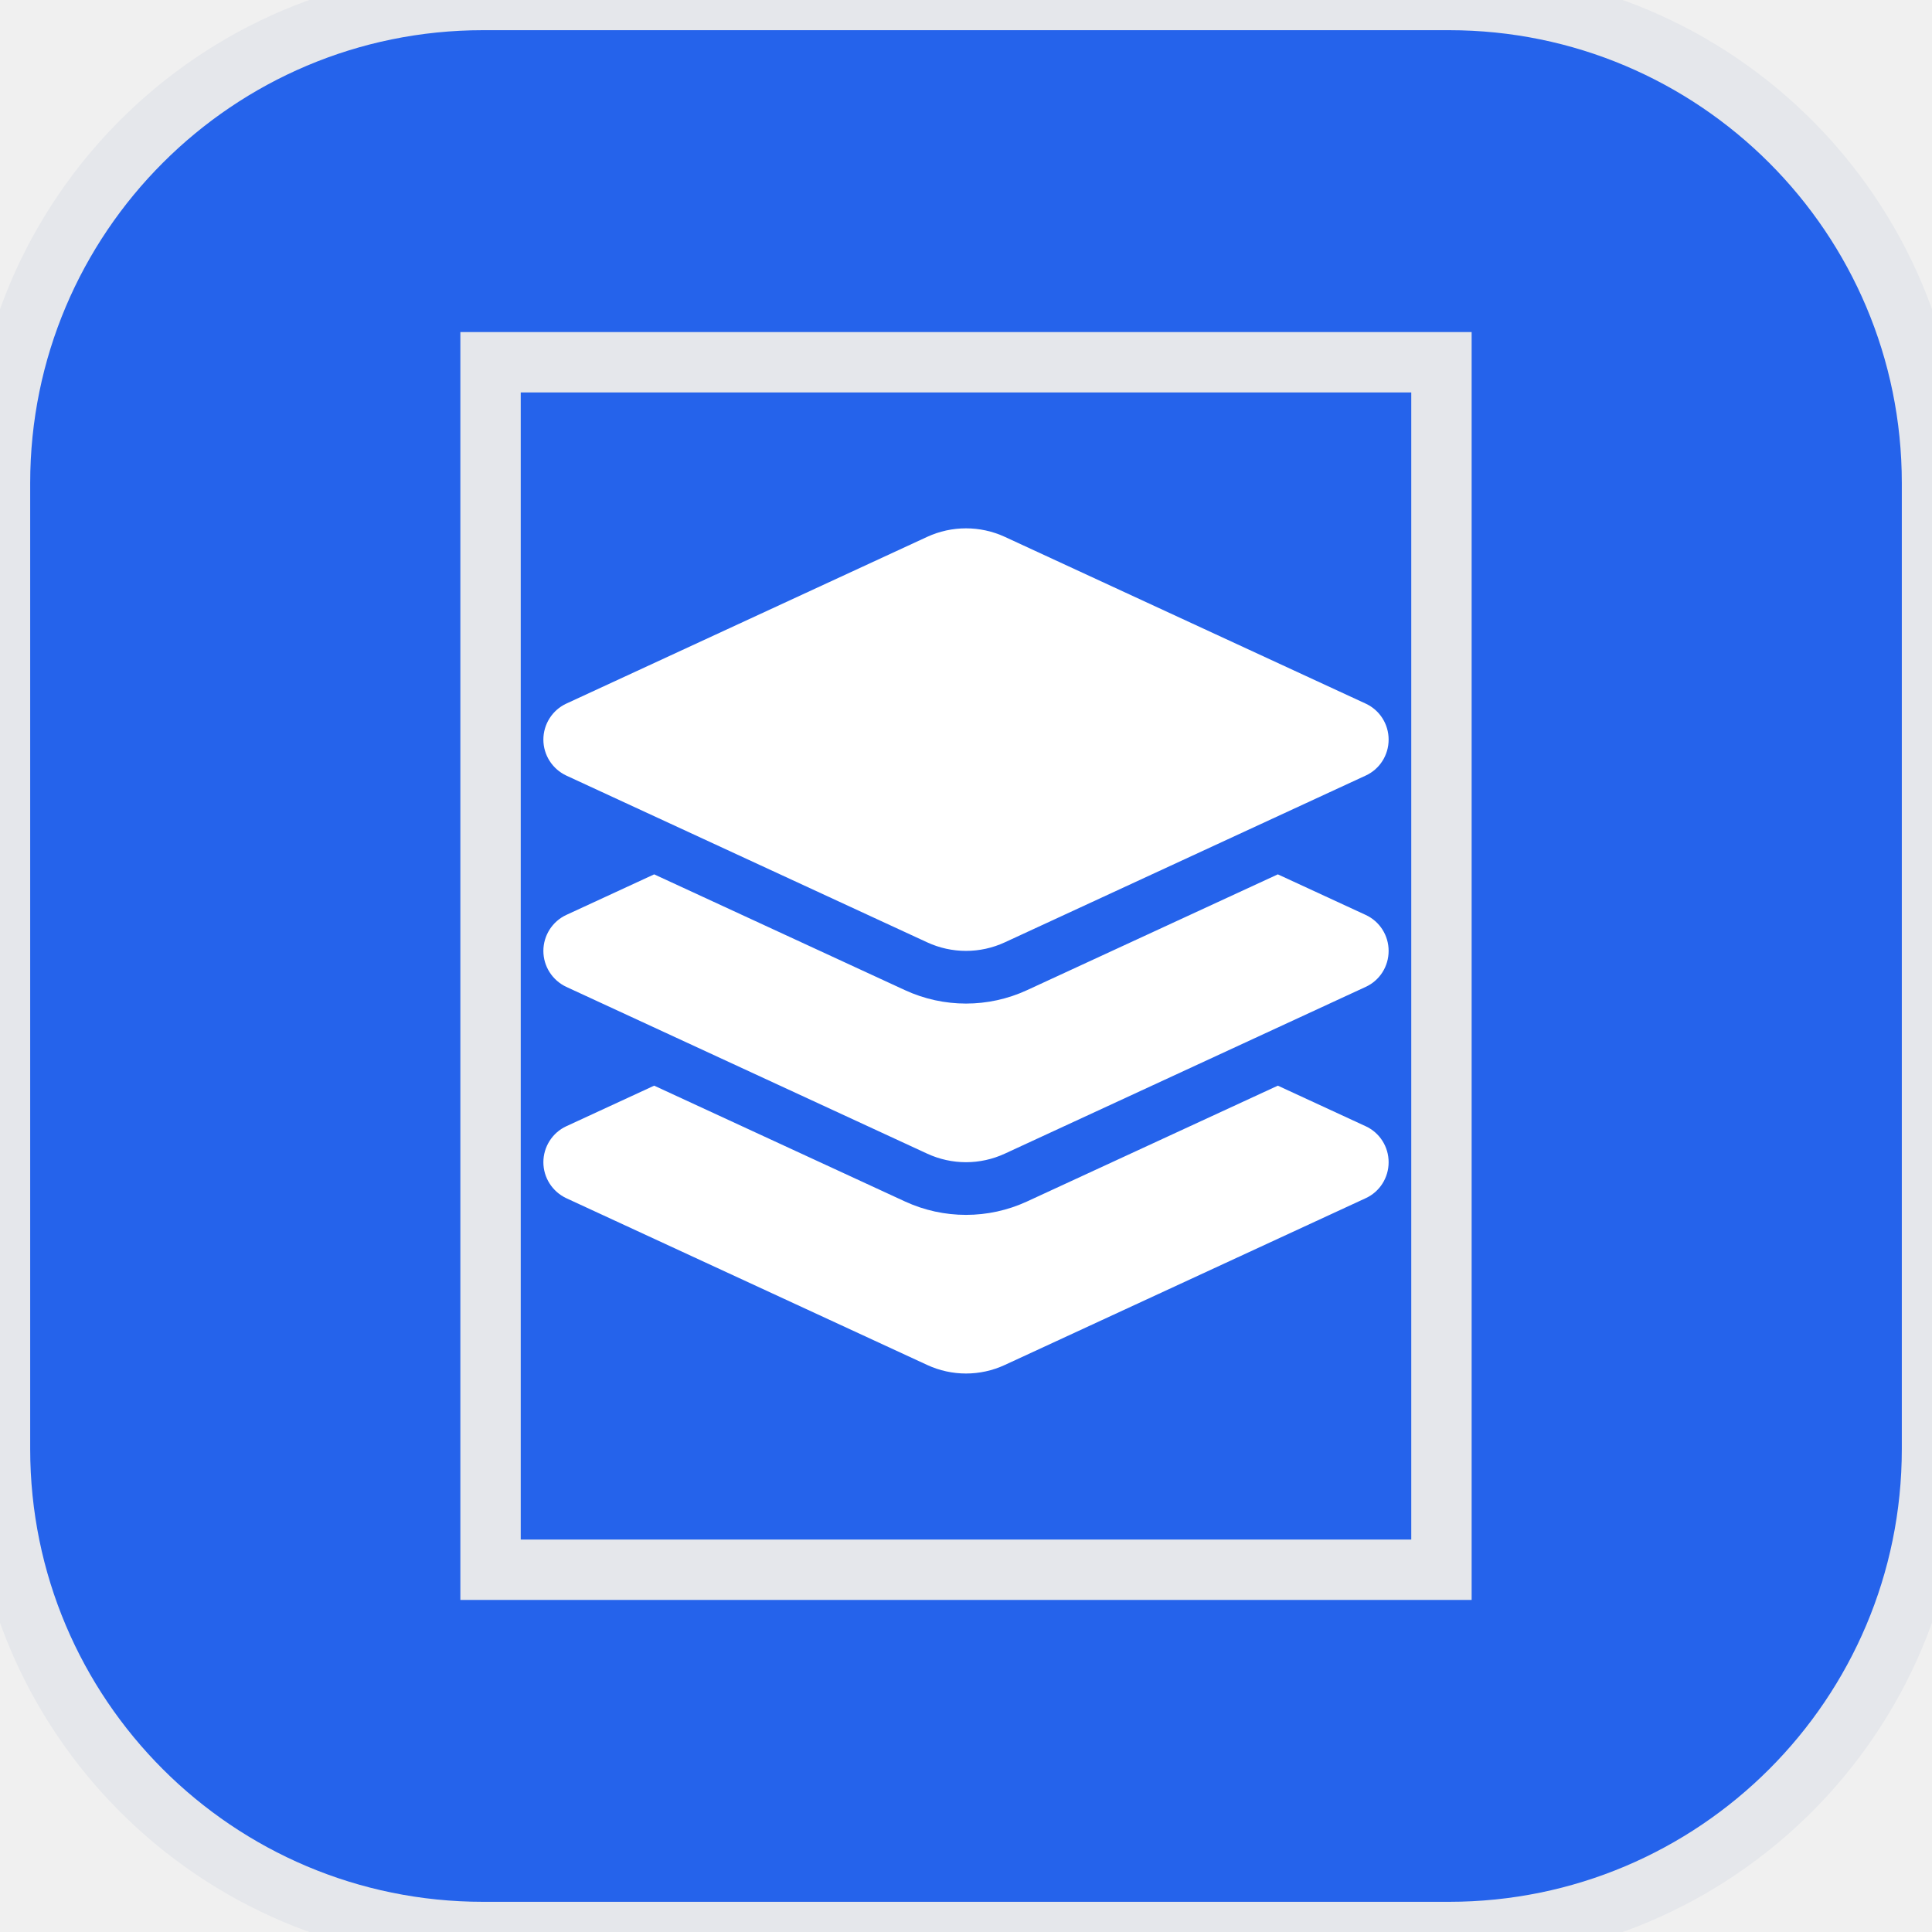
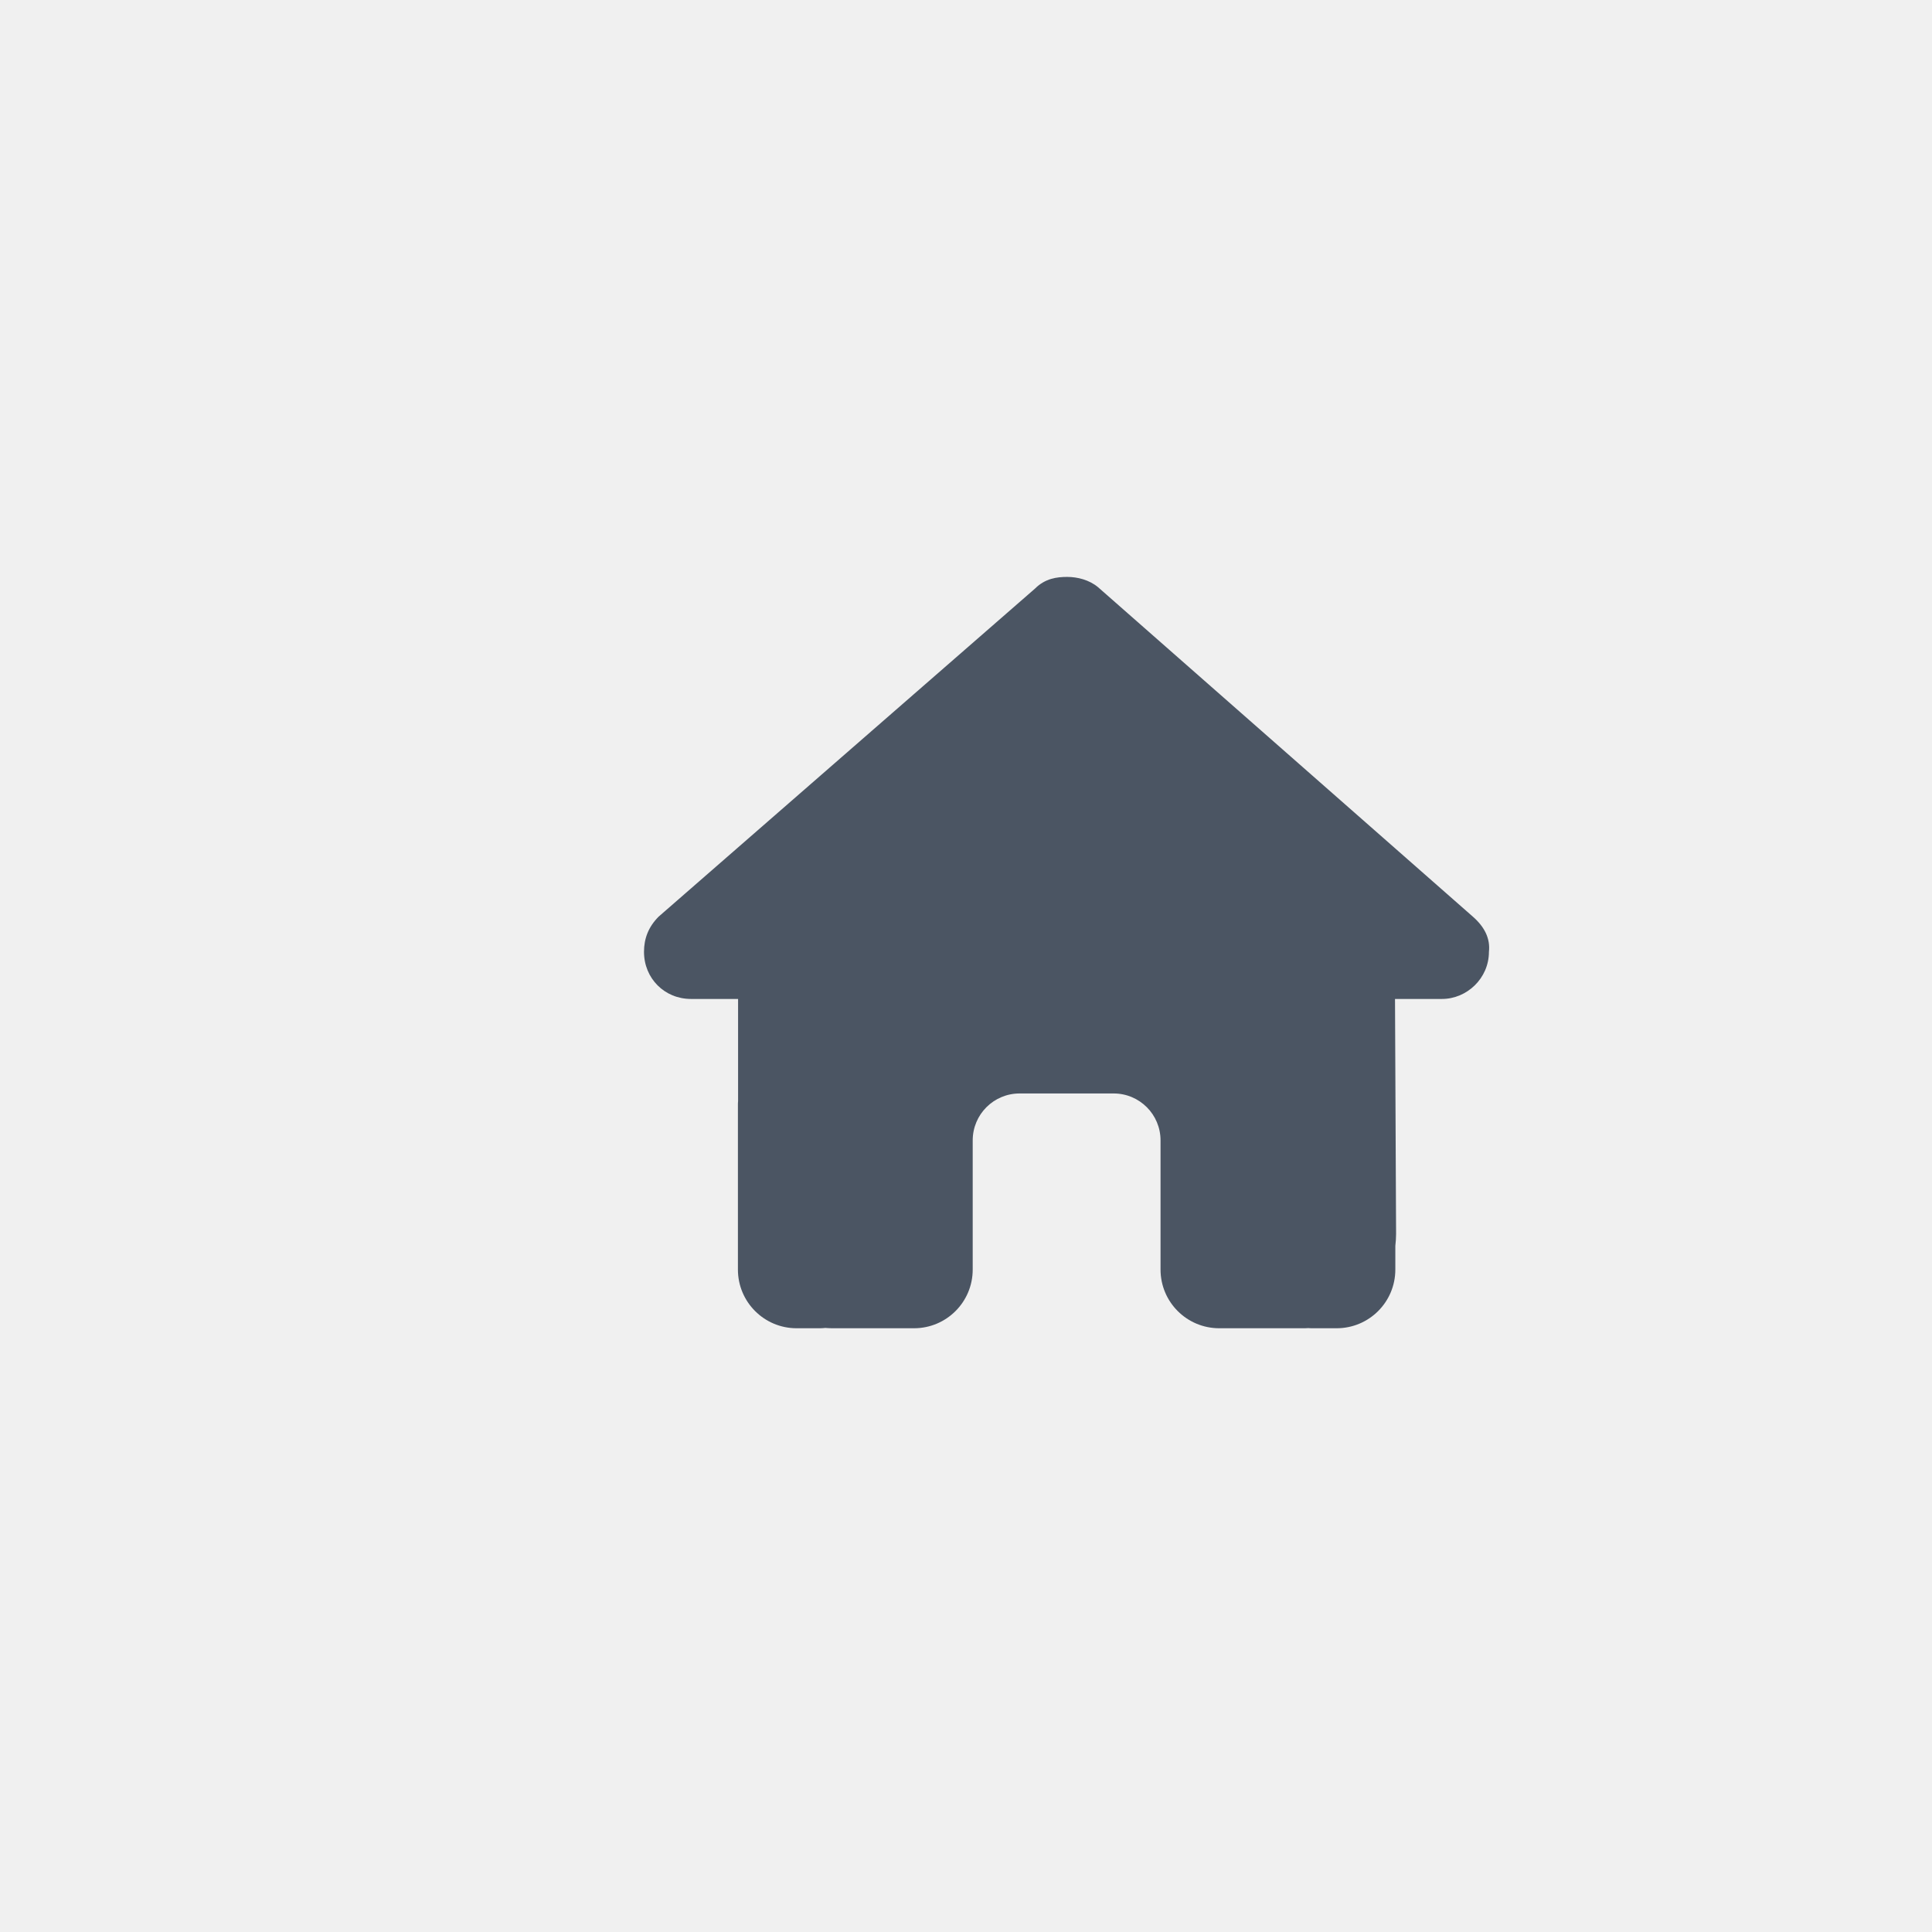
- <svg xmlns="http://www.w3.org/2000/svg" width="32" height="32" viewBox="0 0 32 32" fill="none">
-   <path d="M24 0C28.418 0 32 3.582 32 8V24C32 28.418 28.418 32 24 32H8C3.582 32 0 28.418 0 24V8C0 3.582 3.582 0 8 0H24Z" fill="#2563EB" />
-   <path d="M24 0C28.418 0 32 3.582 32 8V24C32 28.418 28.418 32 24 32H8C3.582 32 0 28.418 0 24V8C0 3.582 3.582 0 8 0H24Z" stroke="#E5E7EB" />
-   <path d="M23.875 26H8.125V6H23.875V26Z" stroke="#E5E7EB" />
-   <g clip-path="url(#clip0_45_314)">
-     <path d="M15.357 8.892C15.765 8.704 16.235 8.704 16.643 8.892L22.62 11.654C22.852 11.761 23 11.993 23 12.25C23 12.507 22.852 12.74 22.62 12.846L16.643 15.608C16.235 15.797 15.765 15.797 15.357 15.608L9.38 12.846C9.148 12.737 9 12.505 9 12.25C9 11.996 9.148 11.761 9.38 11.654L15.357 8.892ZM21.165 14.482L22.62 15.154C22.852 15.261 23 15.493 23 15.75C23 16.007 22.852 16.24 22.62 16.346L16.643 19.108C16.235 19.297 15.765 19.297 15.357 19.108L9.38 16.346C9.148 16.237 9 16.005 9 15.75C9 15.496 9.148 15.261 9.38 15.154L10.835 14.482L14.991 16.401C15.631 16.696 16.369 16.696 17.009 16.401L21.165 14.482ZM17.009 19.901L21.165 17.982L22.62 18.654C22.852 18.761 23 18.993 23 19.25C23 19.507 22.852 19.74 22.62 19.846L16.643 22.608C16.235 22.797 15.765 22.797 15.357 22.608L9.38 19.846C9.148 19.737 9 19.505 9 19.25C9 18.996 9.148 18.761 9.38 18.654L10.835 17.982L14.991 19.901C15.631 20.196 16.369 20.196 17.009 19.901Z" fill="white" />
+ <svg xmlns="http://www.w3.org/2000/svg" width="36" height="36" viewBox="0 0 36 36" fill="none">
+   <g clip-path="url(#clip0_54_18)">
+     <path d="M27.744 17.736C27.744 18.229 27.334 18.614 26.869 18.614H25.994L26.014 22.994C26.014 23.068 26.008 23.142 26 23.216V23.656C26 24.261 25.511 24.75 24.906 24.75H24.469C24.439 24.75 24.409 24.75 24.378 24.747C24.34 24.75 24.302 24.75 24.264 24.75H23.375H22.719C22.114 24.75 21.625 24.261 21.625 23.656V23V21.25C21.625 20.766 21.234 20.375 20.75 20.375H19C18.516 20.375 18.125 20.766 18.125 21.25V23V23.656C18.125 24.261 17.636 24.75 17.031 24.75H16.375H15.503C15.462 24.75 15.421 24.747 15.38 24.744C15.347 24.747 15.314 24.75 15.281 24.75H14.844C14.239 24.75 13.75 24.261 13.75 23.656V20.594C13.75 20.569 13.75 20.542 13.753 20.517V18.614H12.875C12.383 18.614 12 18.231 12 17.736C12 17.49 12.082 17.271 12.273 17.08L19.284 10.969C19.476 10.777 19.695 10.75 19.886 10.75C20.077 10.75 20.296 10.805 20.46 10.941L27.444 17.08C27.663 17.271 27.772 17.49 27.744 17.736Z" fill="#4B5563" />
  </g>
  <defs>
-     <clipPath id="clip0_45_314">
-       <path d="M8.125 8.75H23.875V22.75H8.125V8.75Z" fill="white" />
+     <clipPath id="clip0_54_18">
+       <path d="M12 10.75H27.75V24.75H12V10.75Z" fill="white" />
    </clipPath>
  </defs>
</svg>
